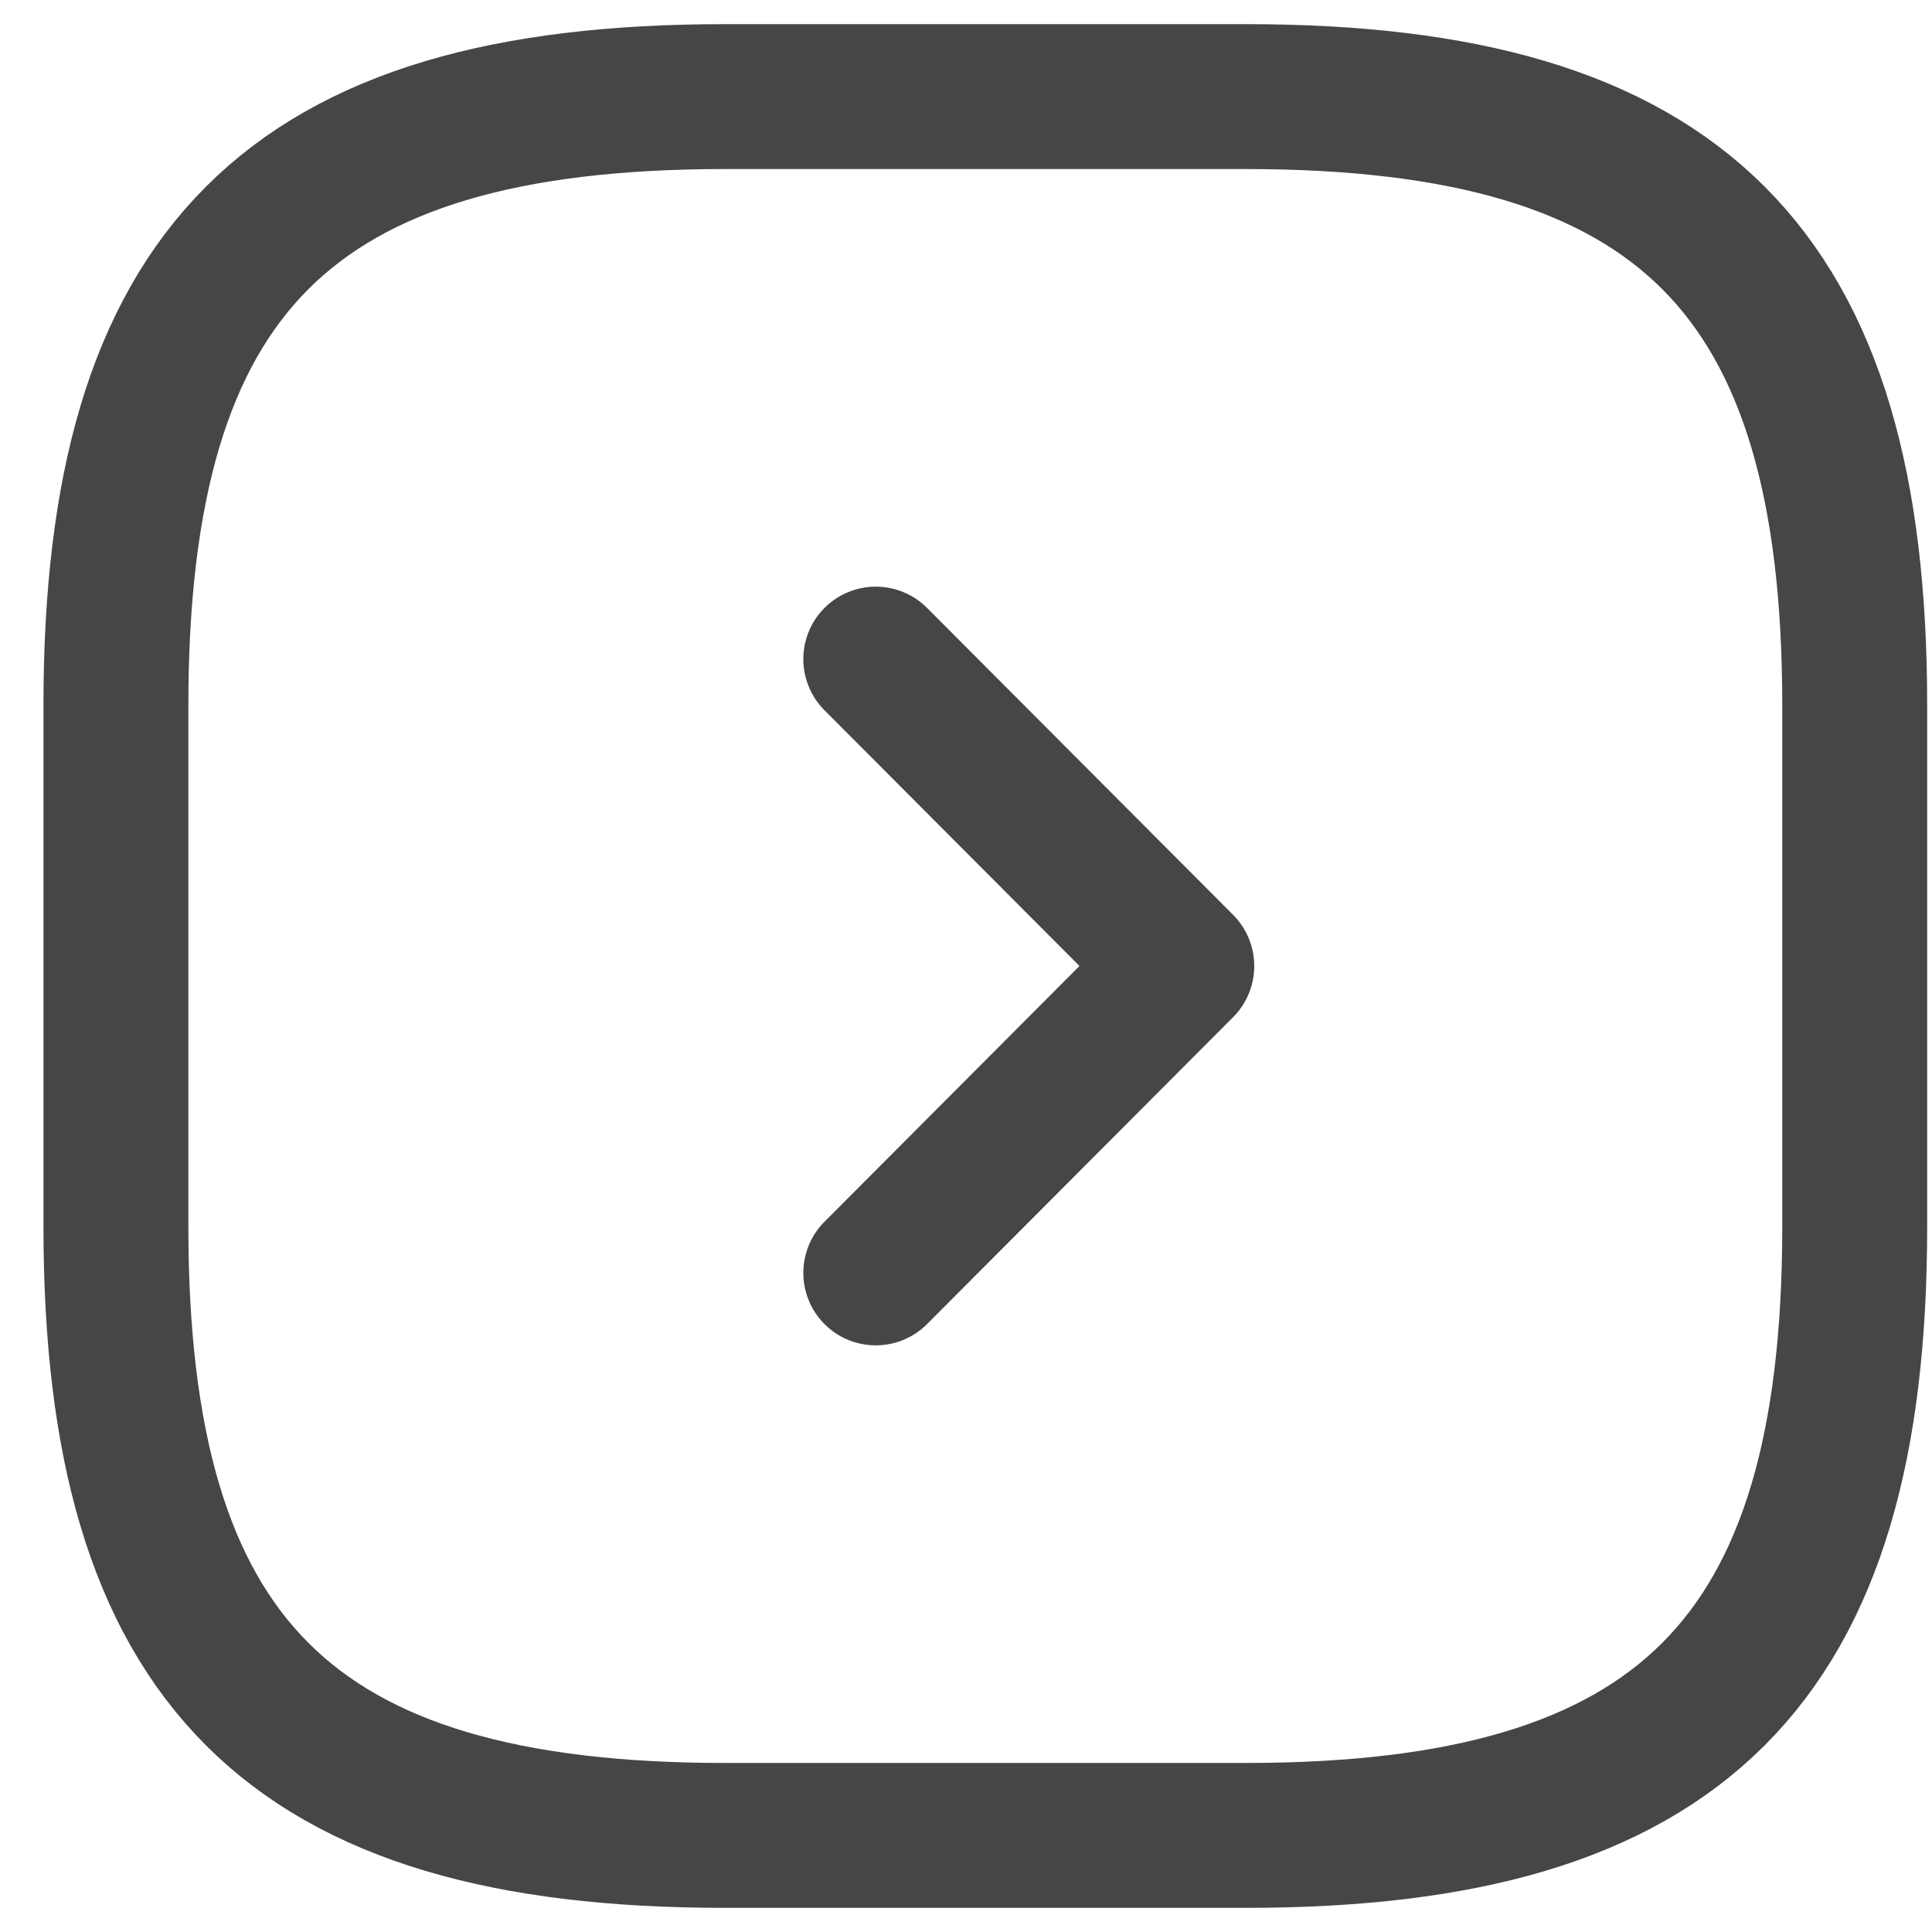
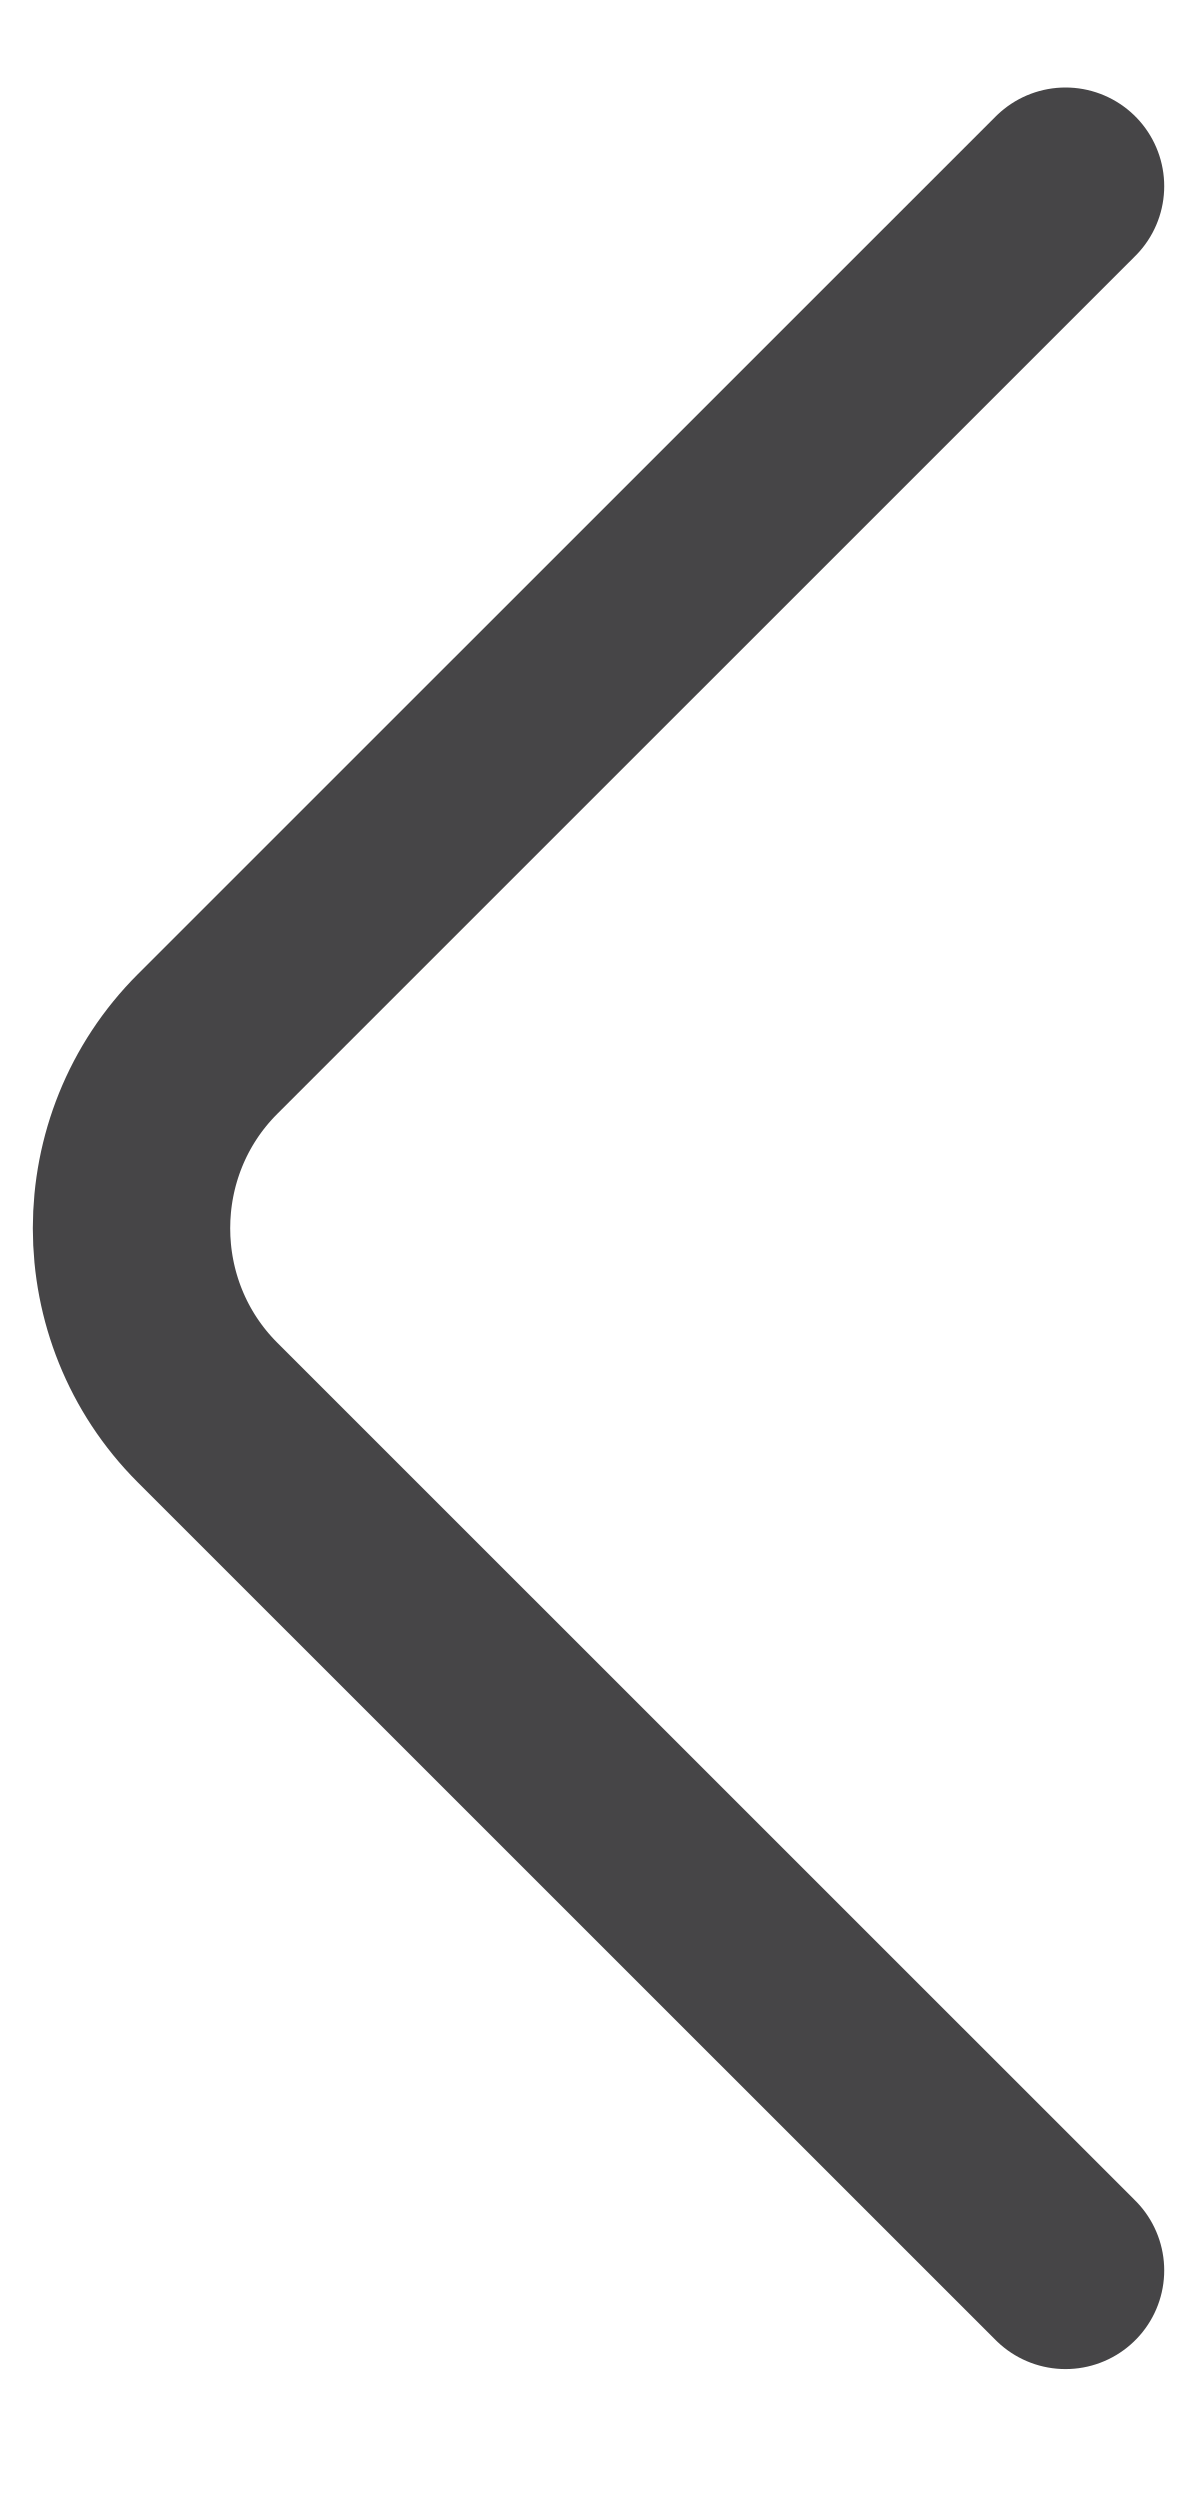
- <svg xmlns="http://www.w3.org/2000/svg" width="20" height="20" viewBox="0 0 20 20" fill="none">
-   <g id="ic_arrow">
-     <path id="Vector" d="M7.5 19H12.9C17.4 19 19.2 17.2 19.2 12.7V7.3C19.2 2.8 17.4 1 12.9 1L7.5 1C3 1 1.2 2.8 1.2 7.3L1.2 12.7C1.2 17.2 3 19 7.5 19Z" stroke="#464547" stroke-width="1.5" stroke-linecap="round" stroke-linejoin="round" />
-     <path id="Vector_2" d="M9.066 13.177L12.234 10L9.066 6.823" stroke="#464547" stroke-width="1.5" stroke-linecap="round" stroke-linejoin="round" />
-   </g>
+ <svg xmlns="http://www.w3.org/2000/svg" width="9" height="19" viewBox="0 0 9 19" fill="none">
+   <path d="M8.098 17.255L1.577 10.735C0.807 9.965 0.807 8.705 1.577 7.935L8.098 1.415" stroke="#464547" stroke-width="1.5" stroke-miterlimit="10" stroke-linecap="round" stroke-linejoin="round" />
</svg>
